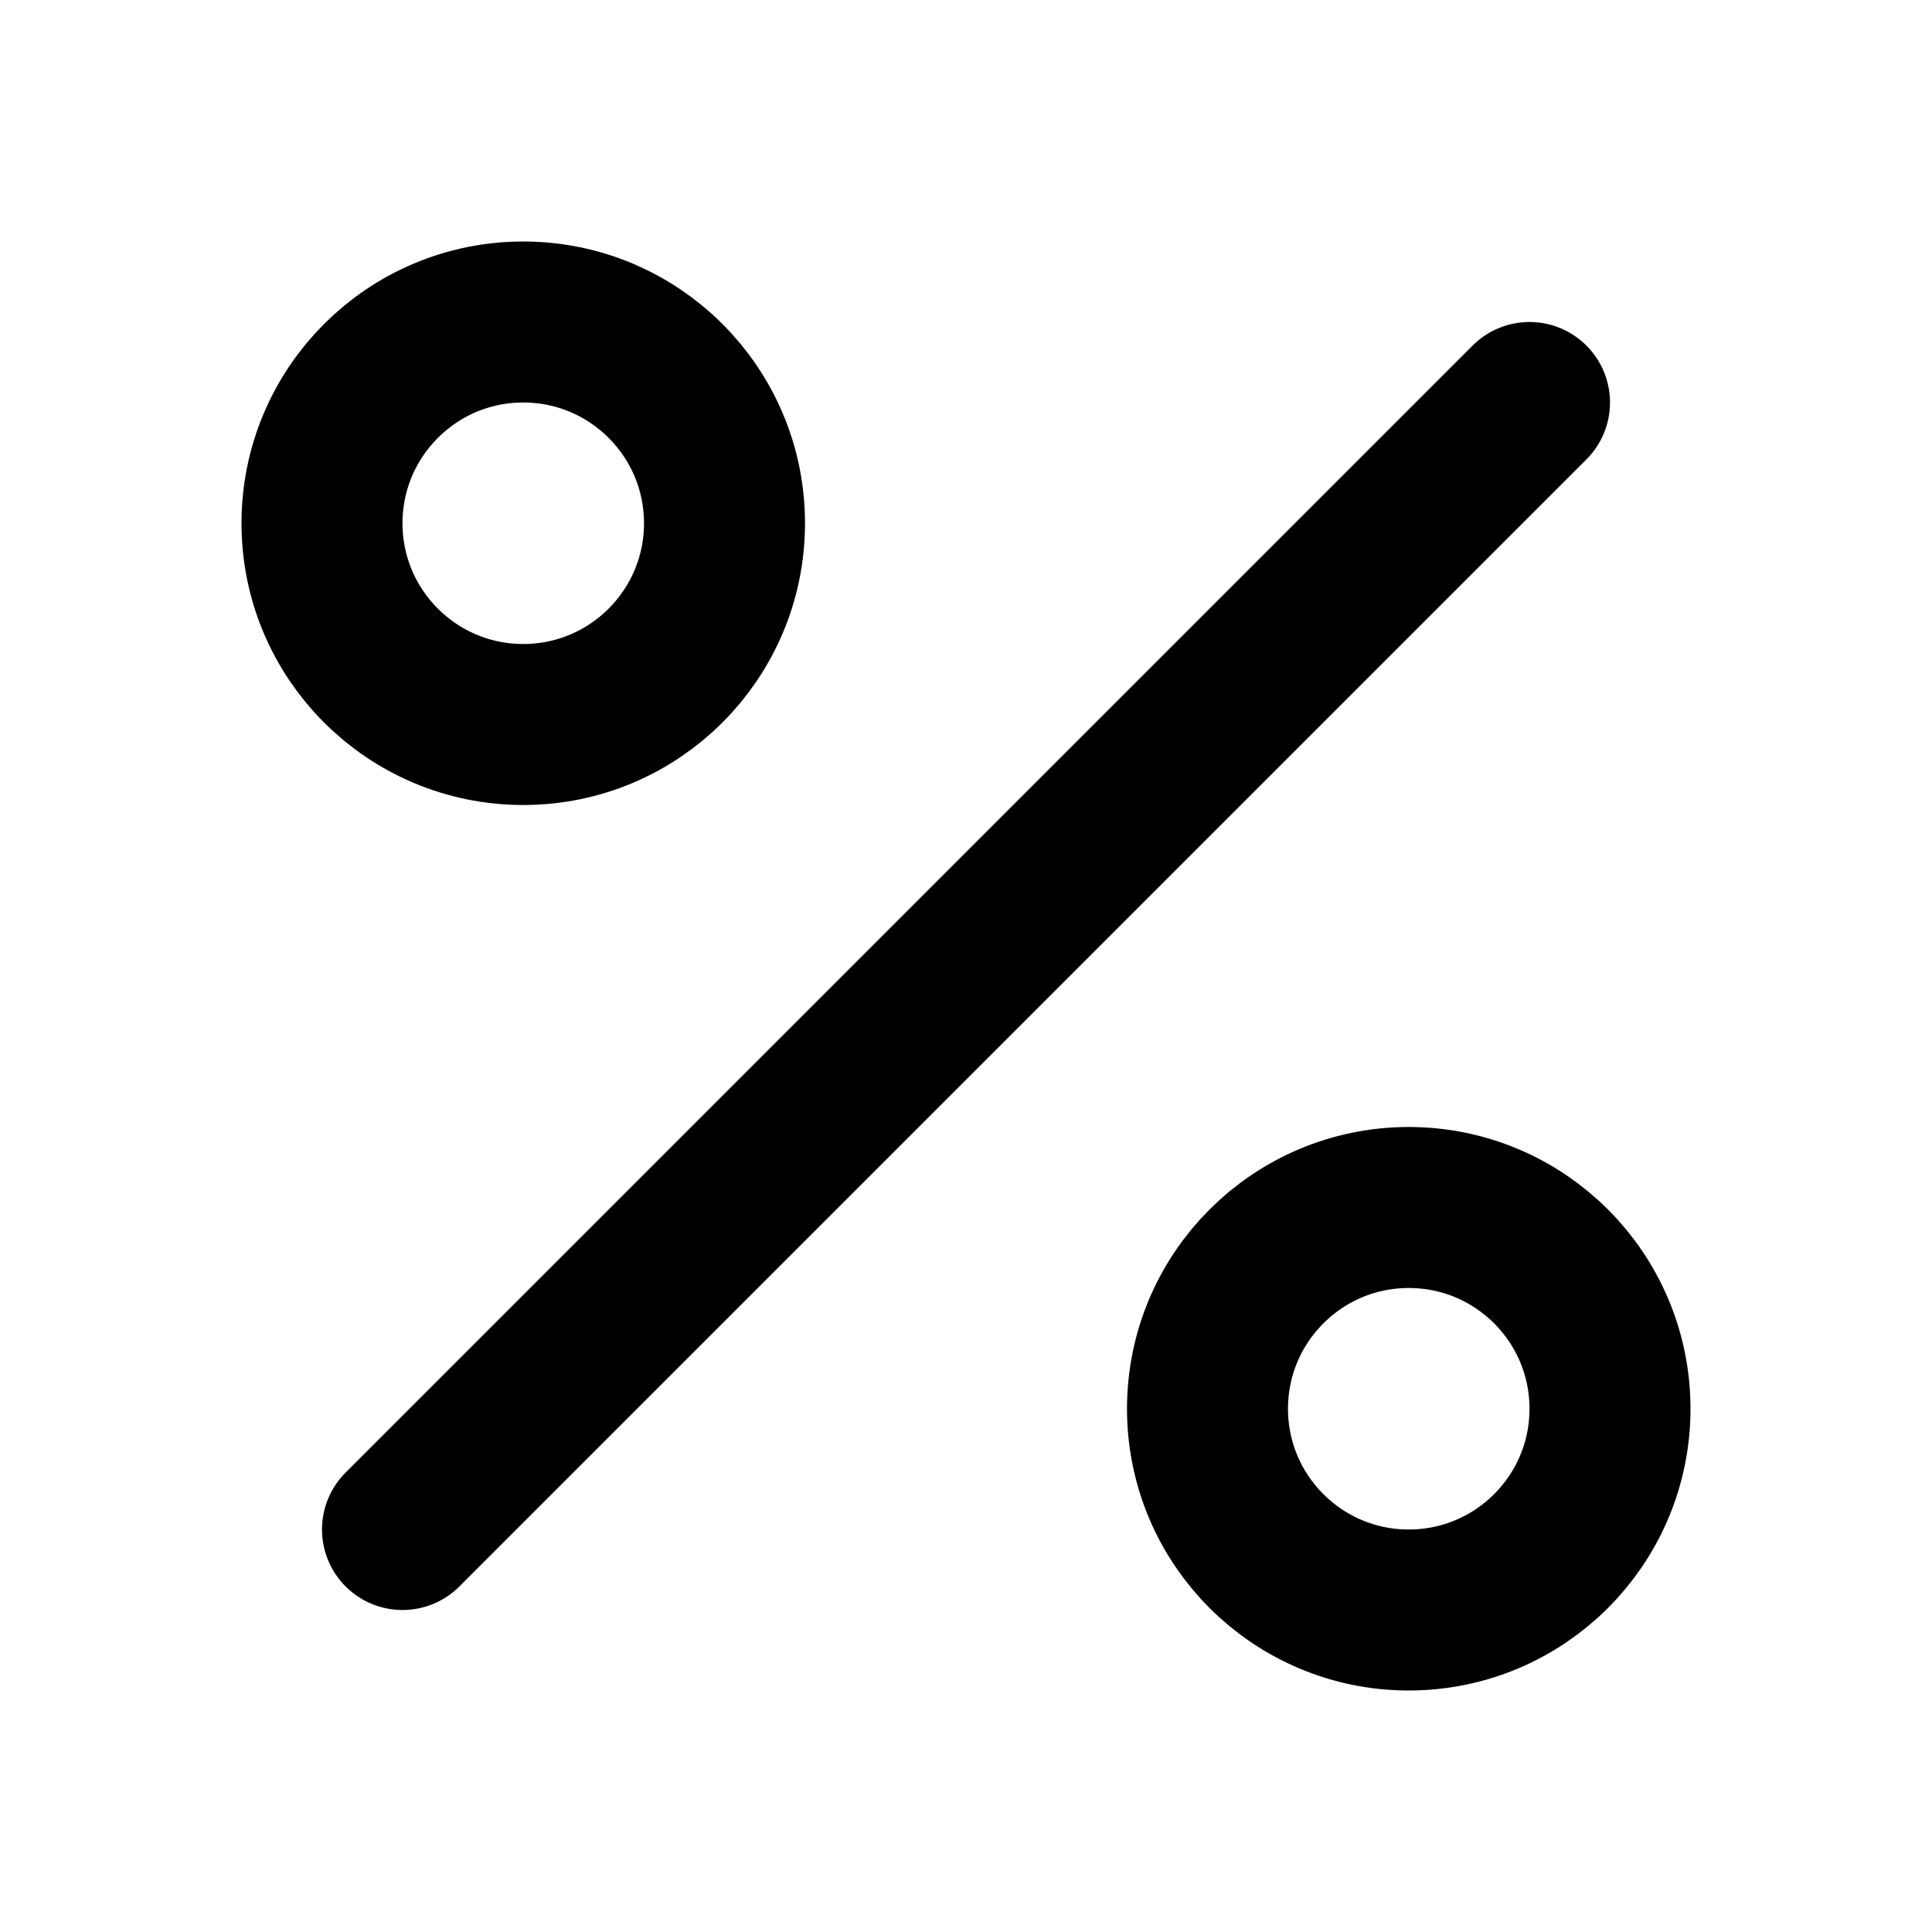
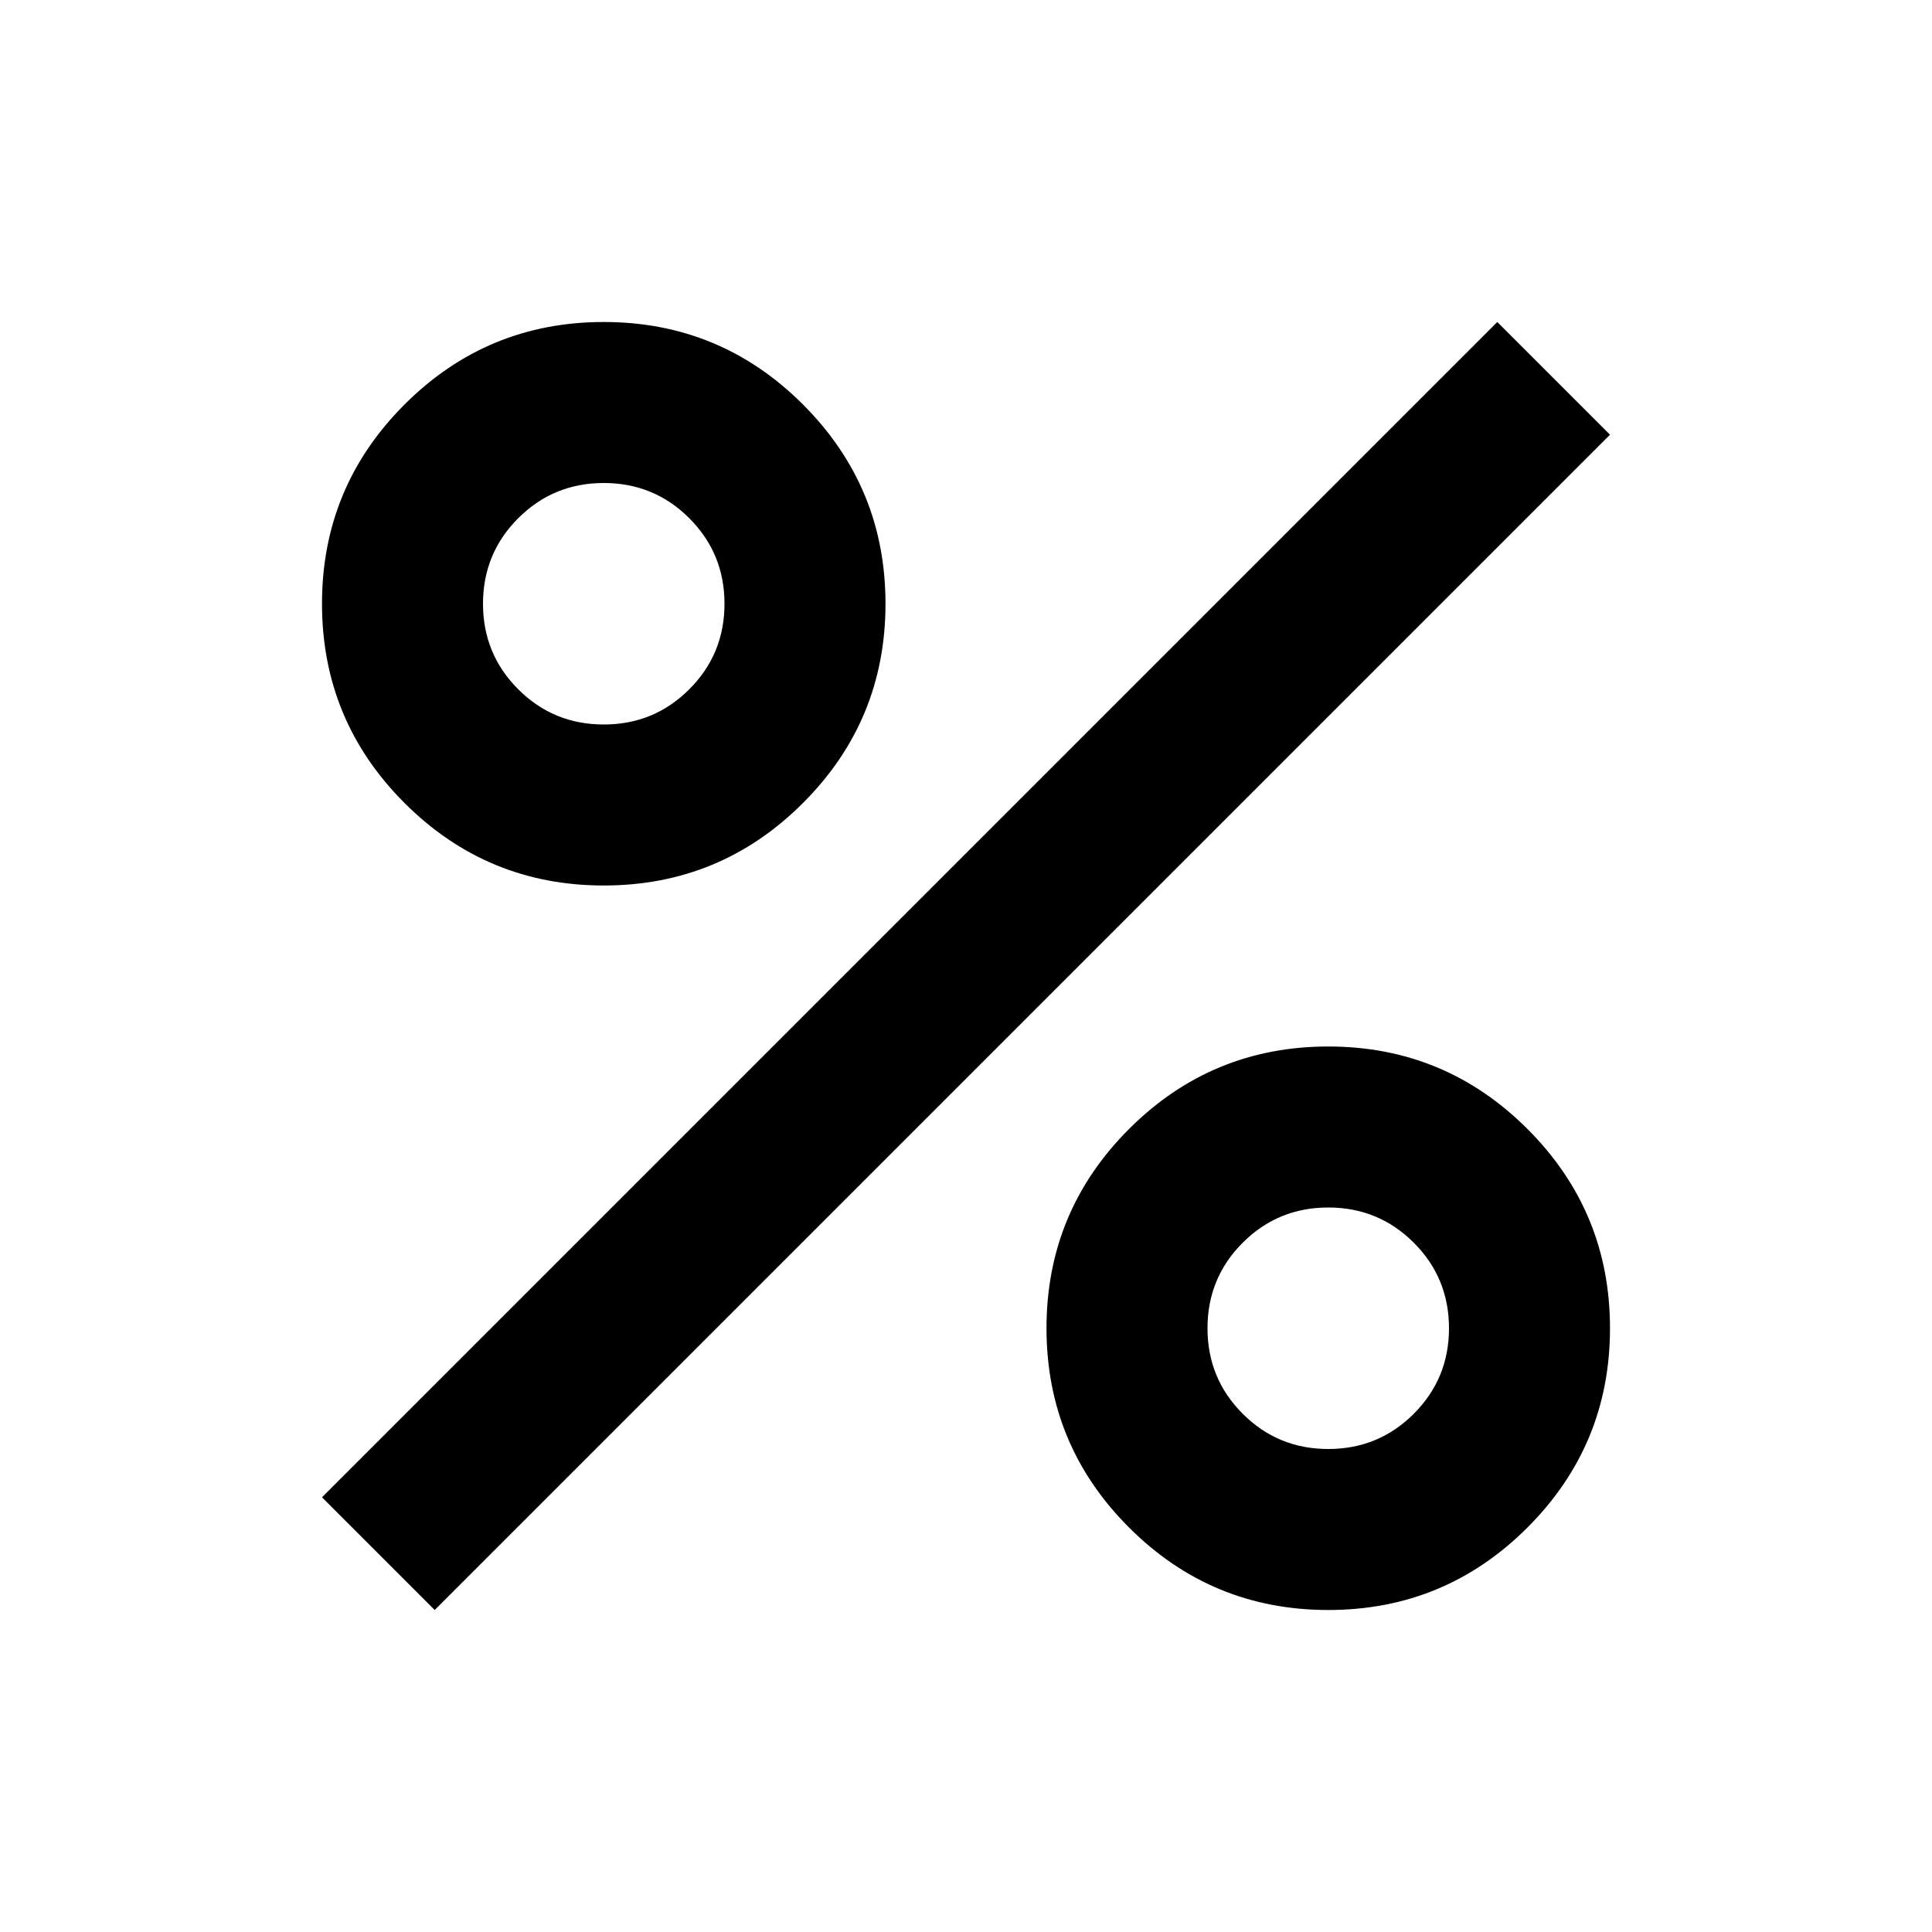
- <svg xmlns="http://www.w3.org/2000/svg" viewBox="0 0 24 24" fill="none" stroke="#000" stroke-width="2" stroke-linecap="round" stroke-linejoin="round">
-   <line x1="19" y1="5" x2="5" y2="19" />
-   <circle cx="6.5" cy="6.5" r="2.5" />
-   <circle cx="17.5" cy="17.5" r="2.5" />
+ <svg xmlns="http://www.w3.org/2000/svg" height="24" viewBox="0 -960 960 960" width="24">
+   <path d="M300-520q-58 0-99-41t-41-99q0-58 41-99t99-41q58 0 99 41t41 99q0 58-41 99t-99 41Zm0-80q25 0 42.5-17.5T360-660q0-25-17.5-42.5T300-720q-25 0-42.5 17.5T240-660q0 25 17.5 42.5T300-600Zm360 440q-58 0-99-41t-41-99q0-58 41-99t99-41q58 0 99 41t41 99q0 58-41 99t-99 41Zm0-80q25 0 42.5-17.5T720-300q0-25-17.5-42.5T660-360q-25 0-42.5 17.5T600-300q0 25 17.5 42.5T660-240Zm-444 80-56-56 584-584 56 56-584 584Z" />
</svg>
